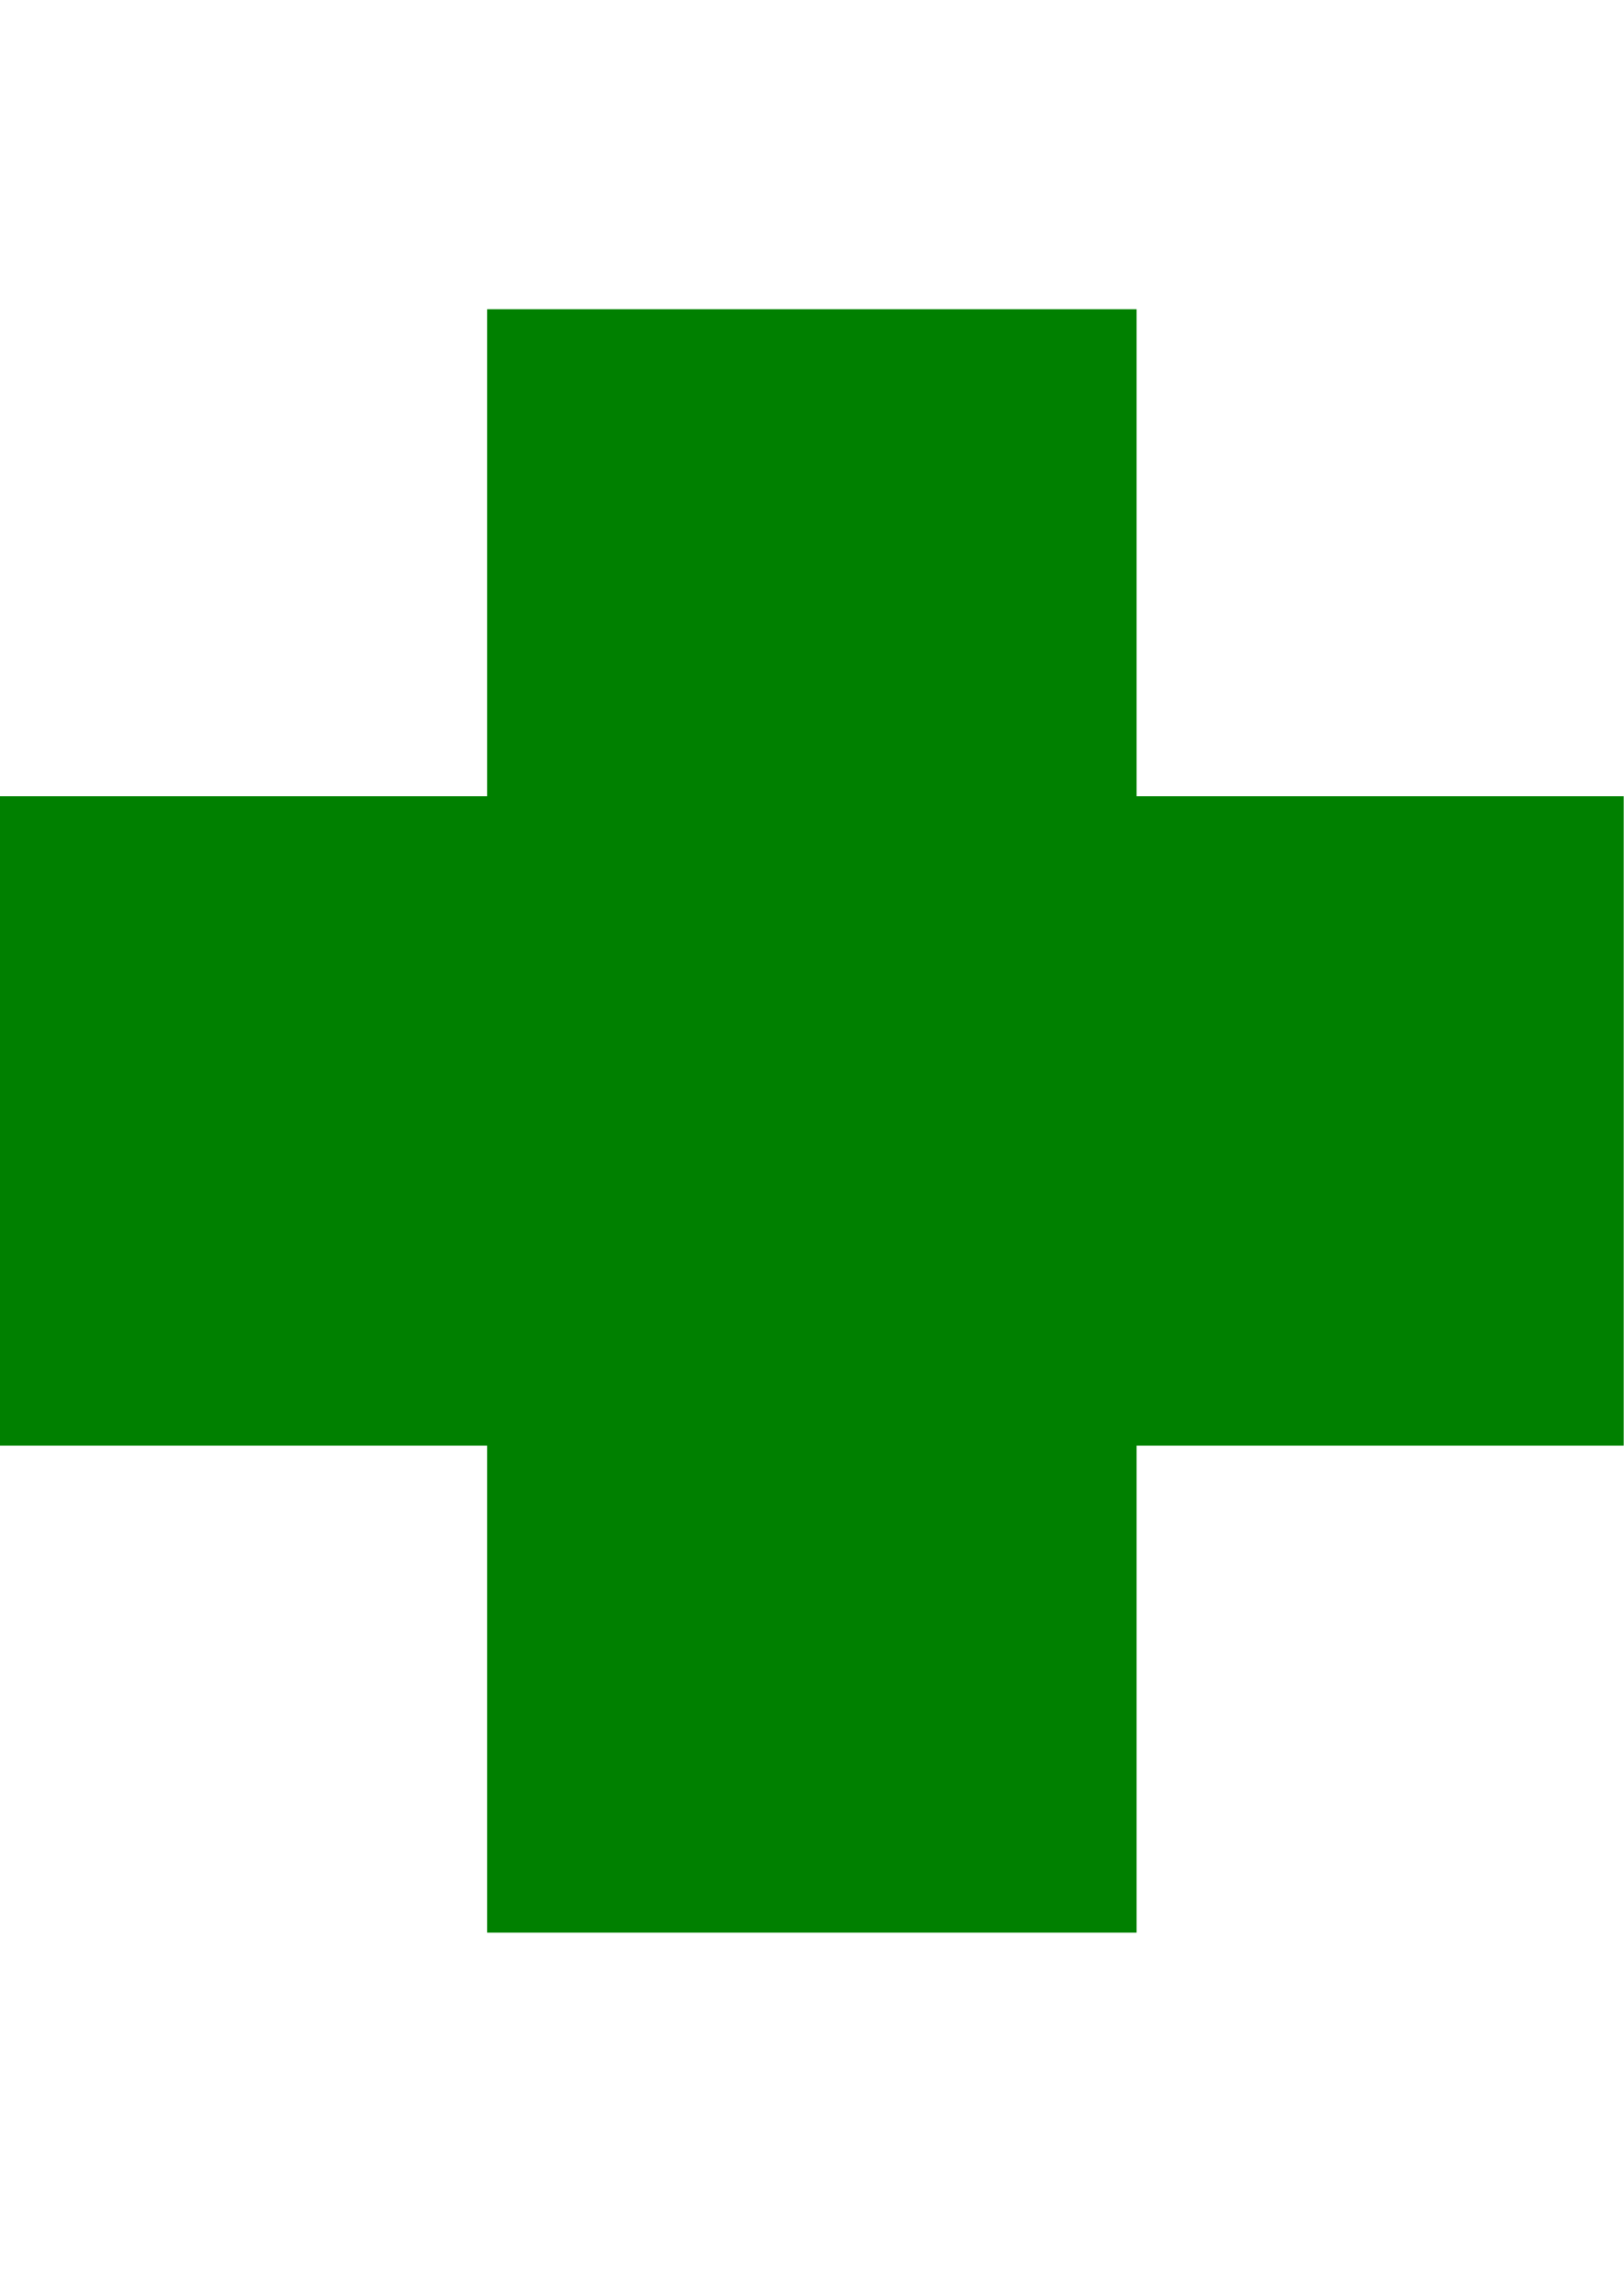
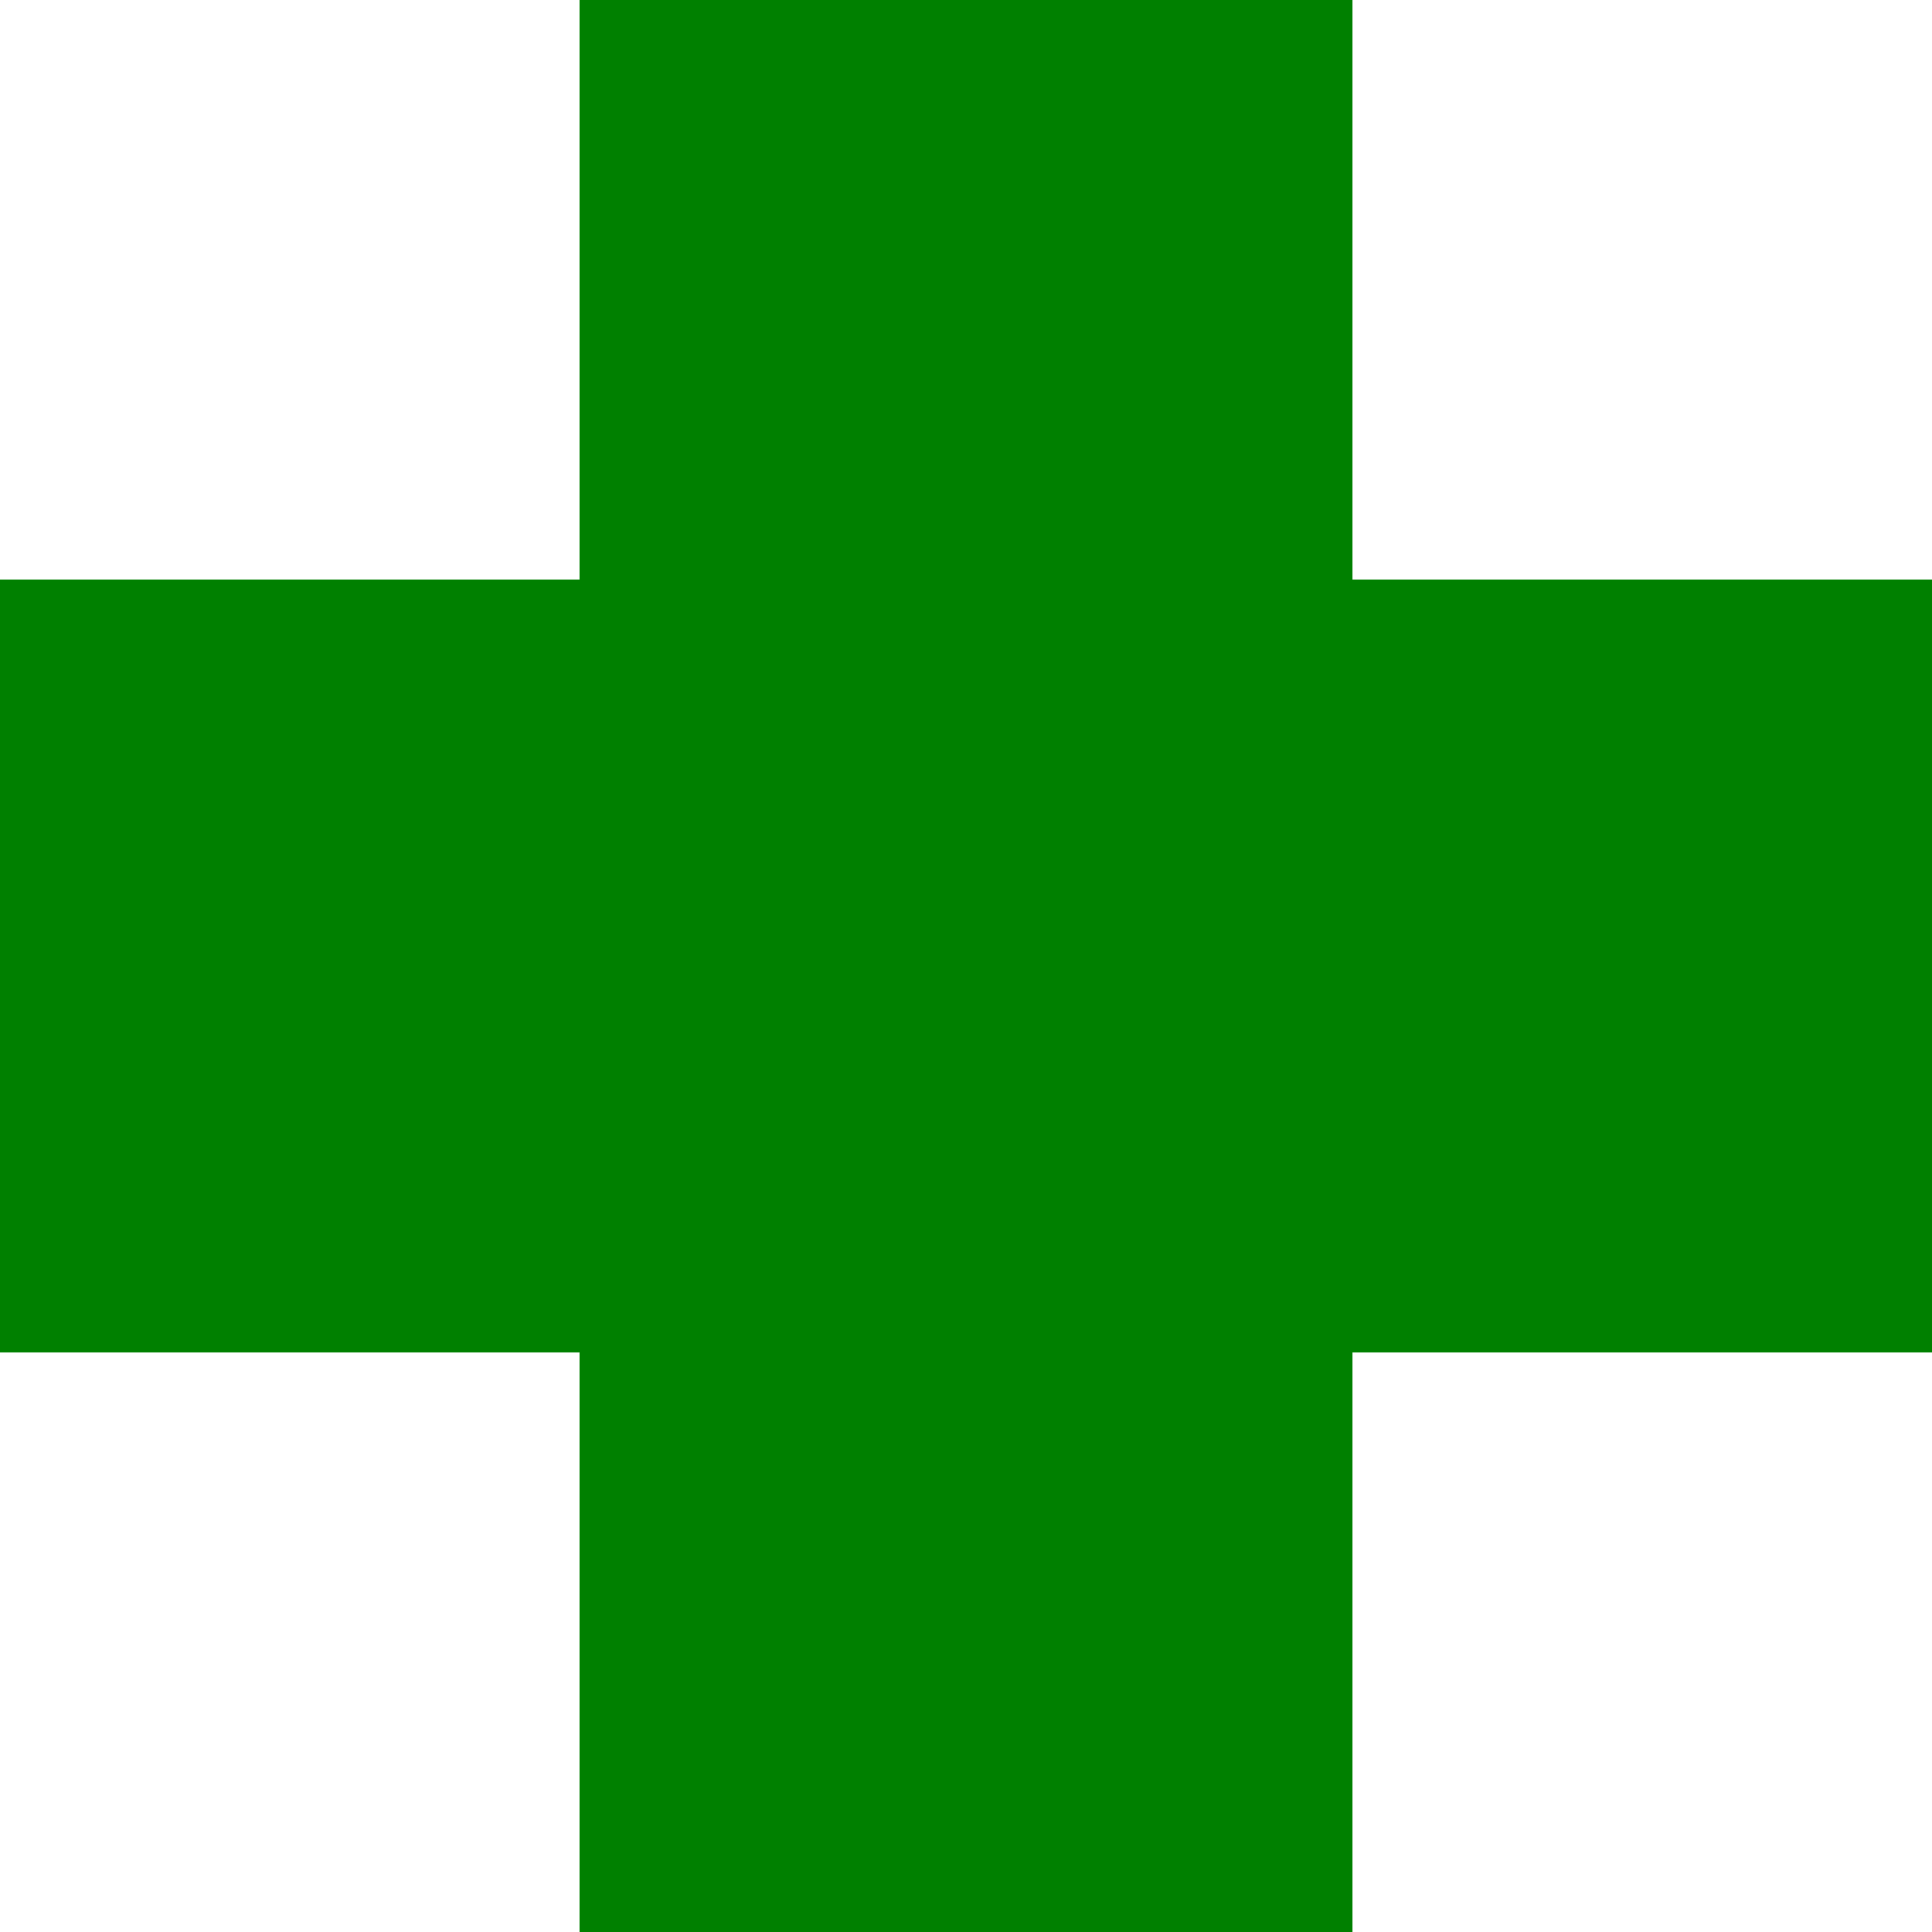
- <svg xmlns="http://www.w3.org/2000/svg" width="210mm" height="297mm" viewBox="0 0 210 297" version="1.1" id="svg5">
+ <svg xmlns="http://www.w3.org/2000/svg" width="210mm" height="210mm" viewBox="0 0 210 210" version="1.1" id="svg5">
  <defs id="defs2" />
-   <g id="layer1">
+   <g id="layer1" transform="translate(0,-40)">
    <path id="rect31" style="fill:#008000;stroke-width:0.556" d="m 63,40 v 63 H 0 v 83.999 H 63 V 250 H 147.001 V 187 H 210 V 103 H 147.001 V 40 Z" />
  </g>
</svg>
